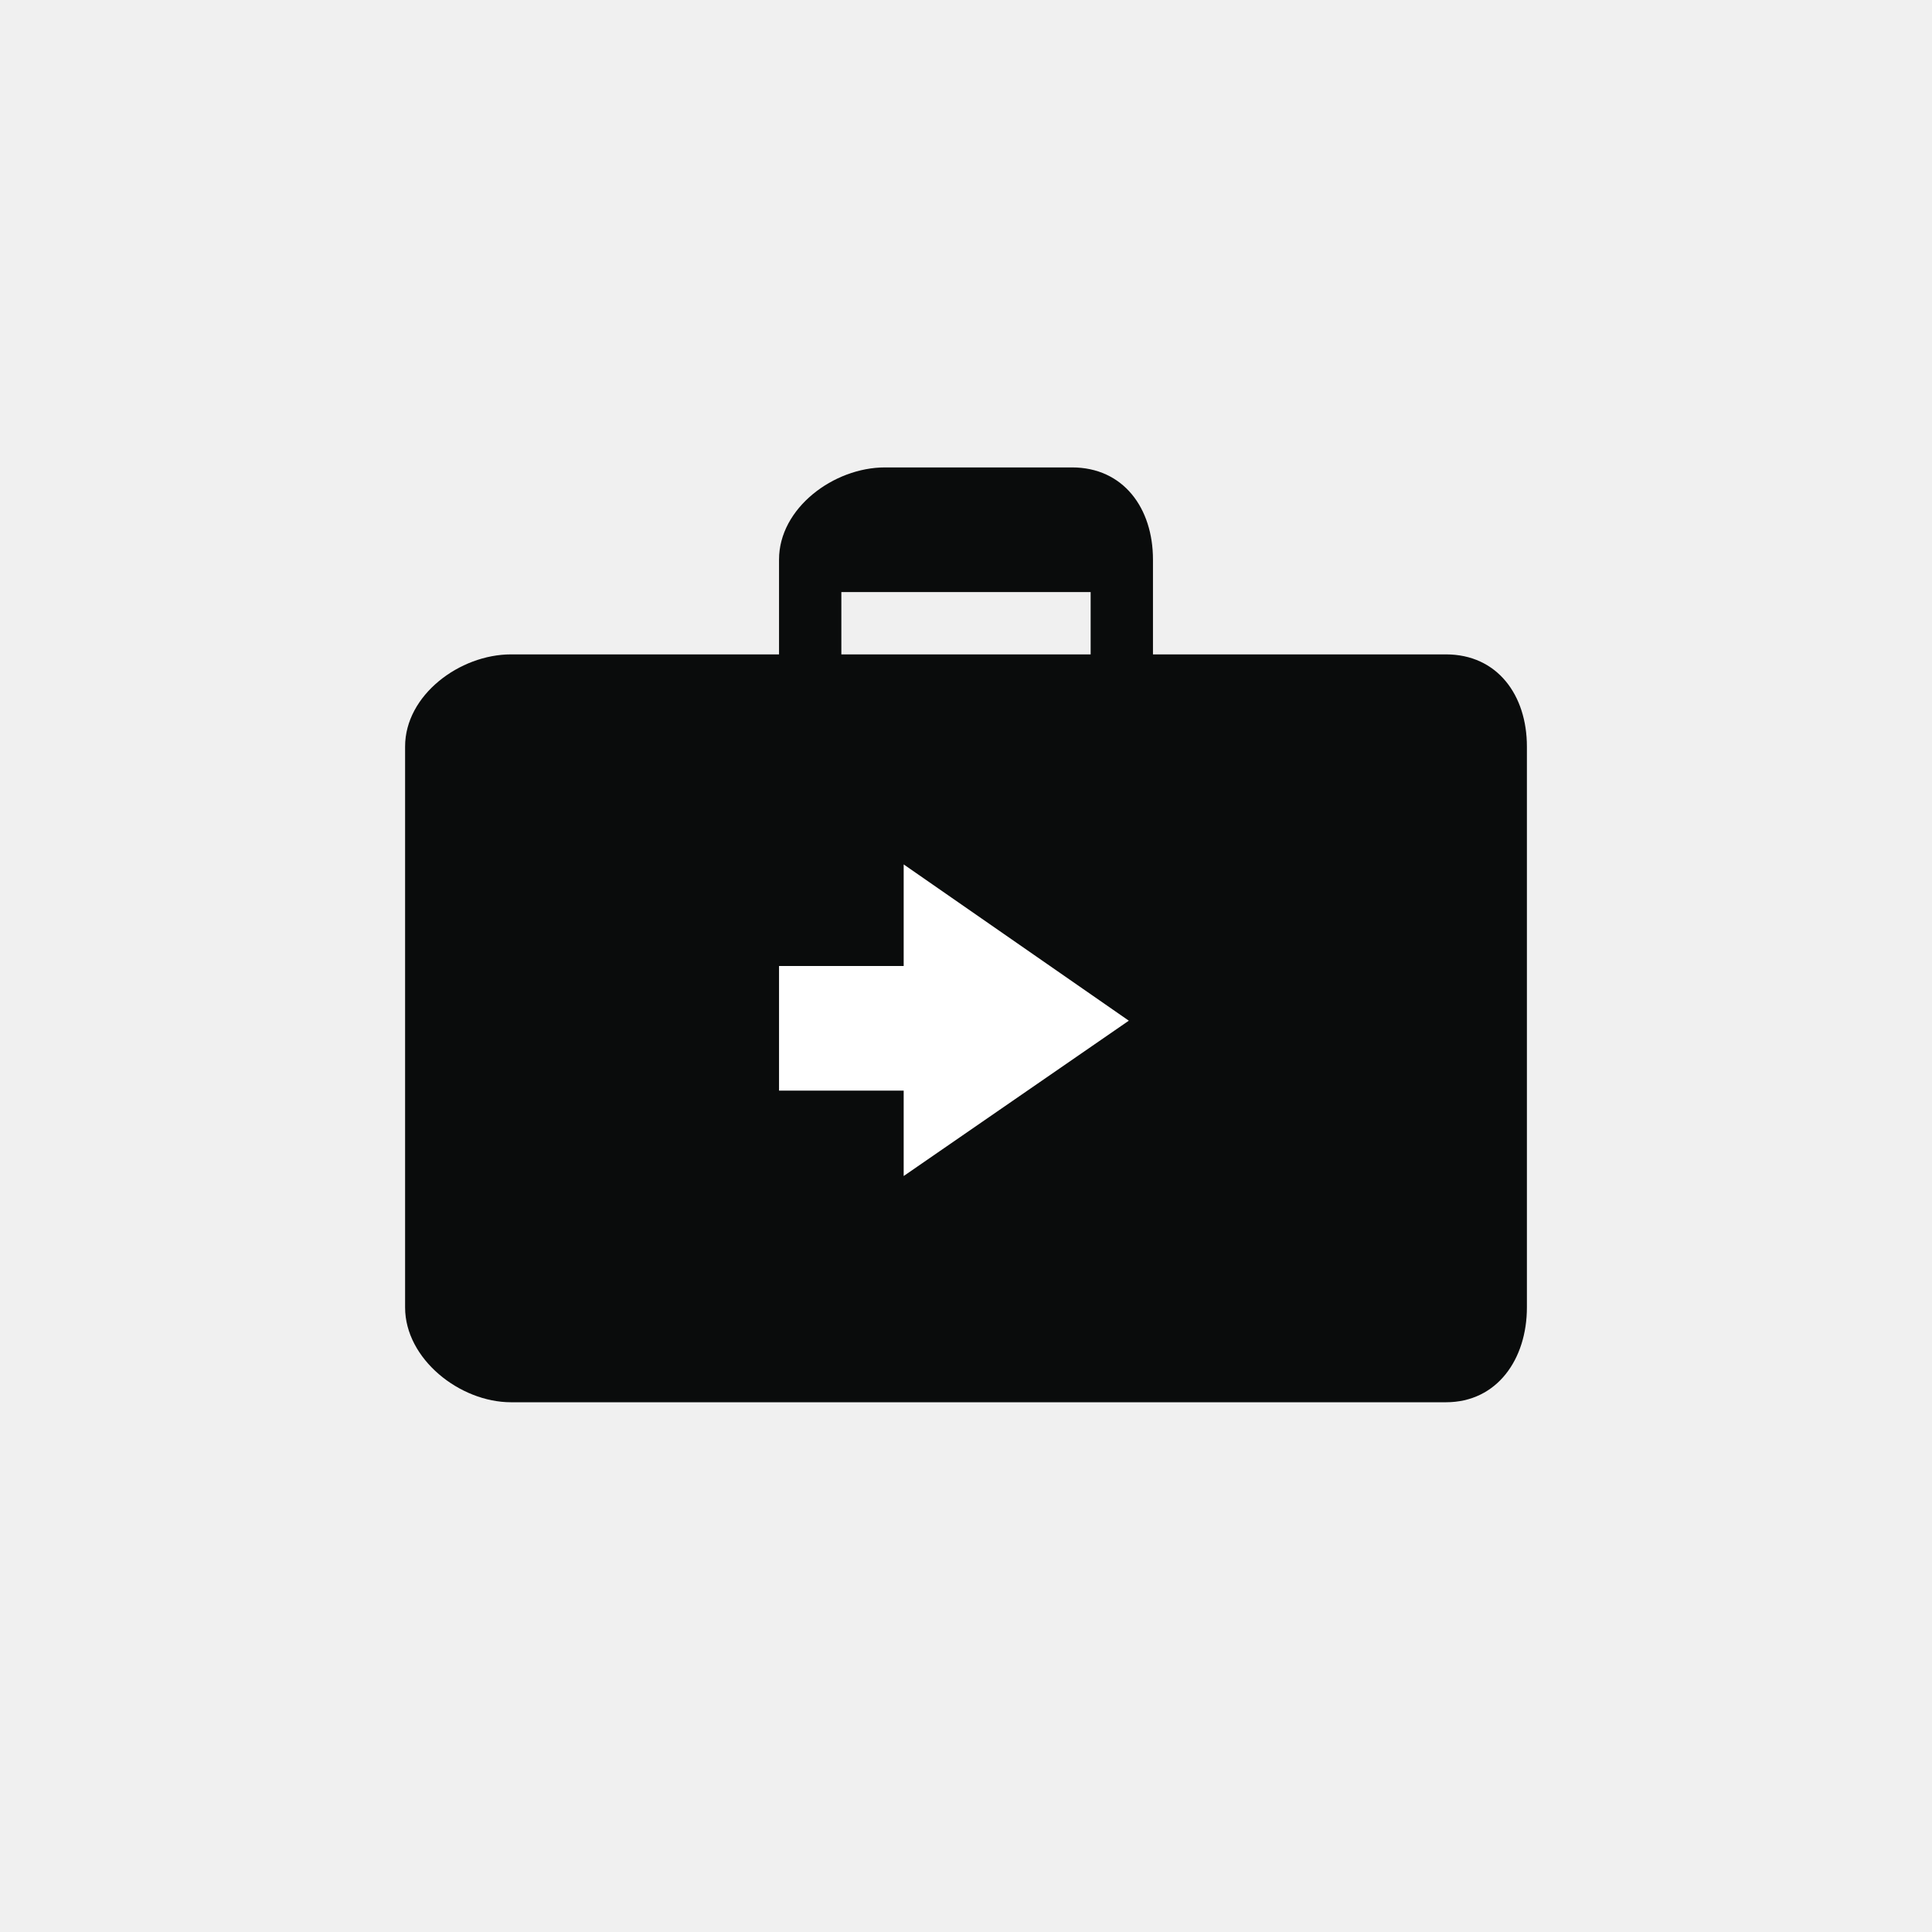
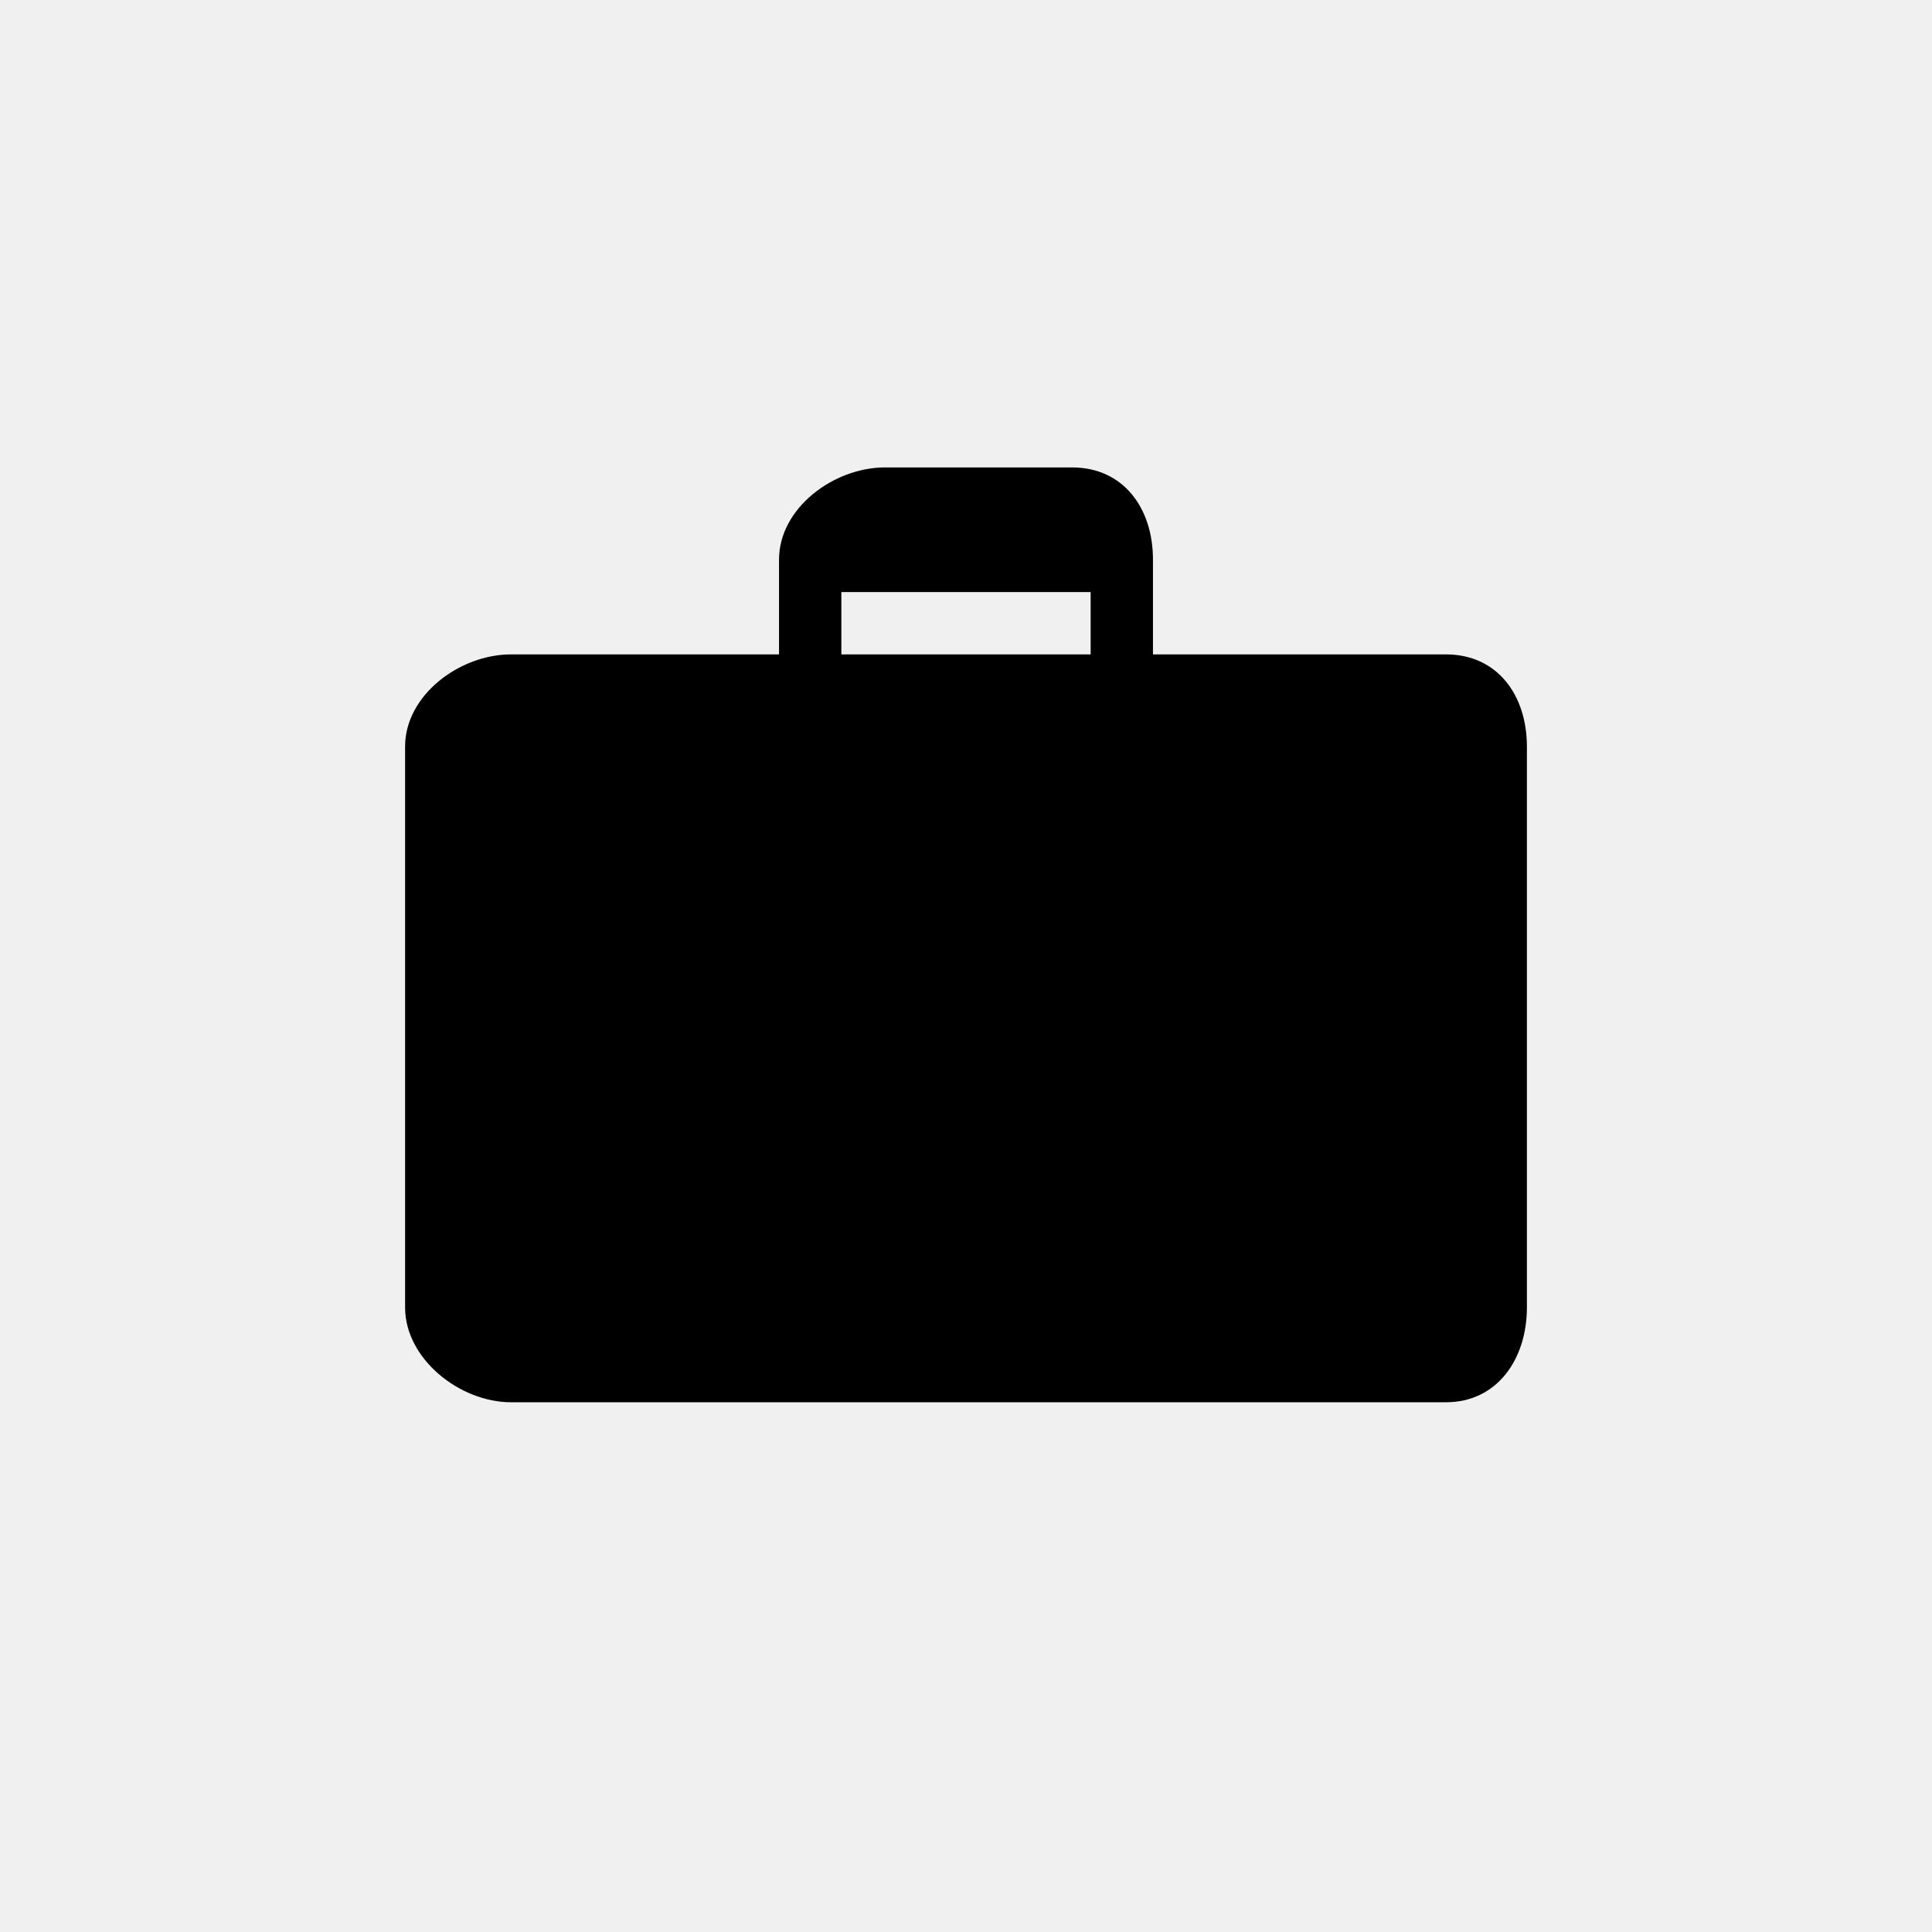
<svg xmlns="http://www.w3.org/2000/svg" version="1.1" id="Layer_1" x="0px" y="0px" width="62px" height="62px" viewBox="0 0 62 62" enable-background="new 0 0 62 62" xml:space="preserve">
-   <path fill="#0A0C0C" d="M46.401,21H37v-3.043C37,16.308,36.052,15,34.401,15h-6C26.751,15,25,16.308,25,17.957V21h-8.599  C14.751,21,13,22.308,13,23.957v18C13,43.607,14.751,45,16.401,45h30C48.052,45,49,43.607,49,41.957v-18  C49,22.308,48.052,21,46.401,21z M35,21h-8v-2h8V21z" />
-   <polygon fill="#FFFFFF" points="29,37.74 36.225,32.755 29,27.74 29,31 25,31 25,35 29,35 29,34.98 " />
+   <path fill="currentColor" d="M46.401,21H37v-3.043C37,16.308,36.052,15,34.401,15h-6C26.751,15,25,16.308,25,17.957V21h-8.599  C14.751,21,13,22.308,13,23.957v18C13,43.607,14.751,45,16.401,45h30C48.052,45,49,43.607,49,41.957v-18  C49,22.308,48.052,21,46.401,21z M35,21h-8v-2h8V21z" />
</svg>
